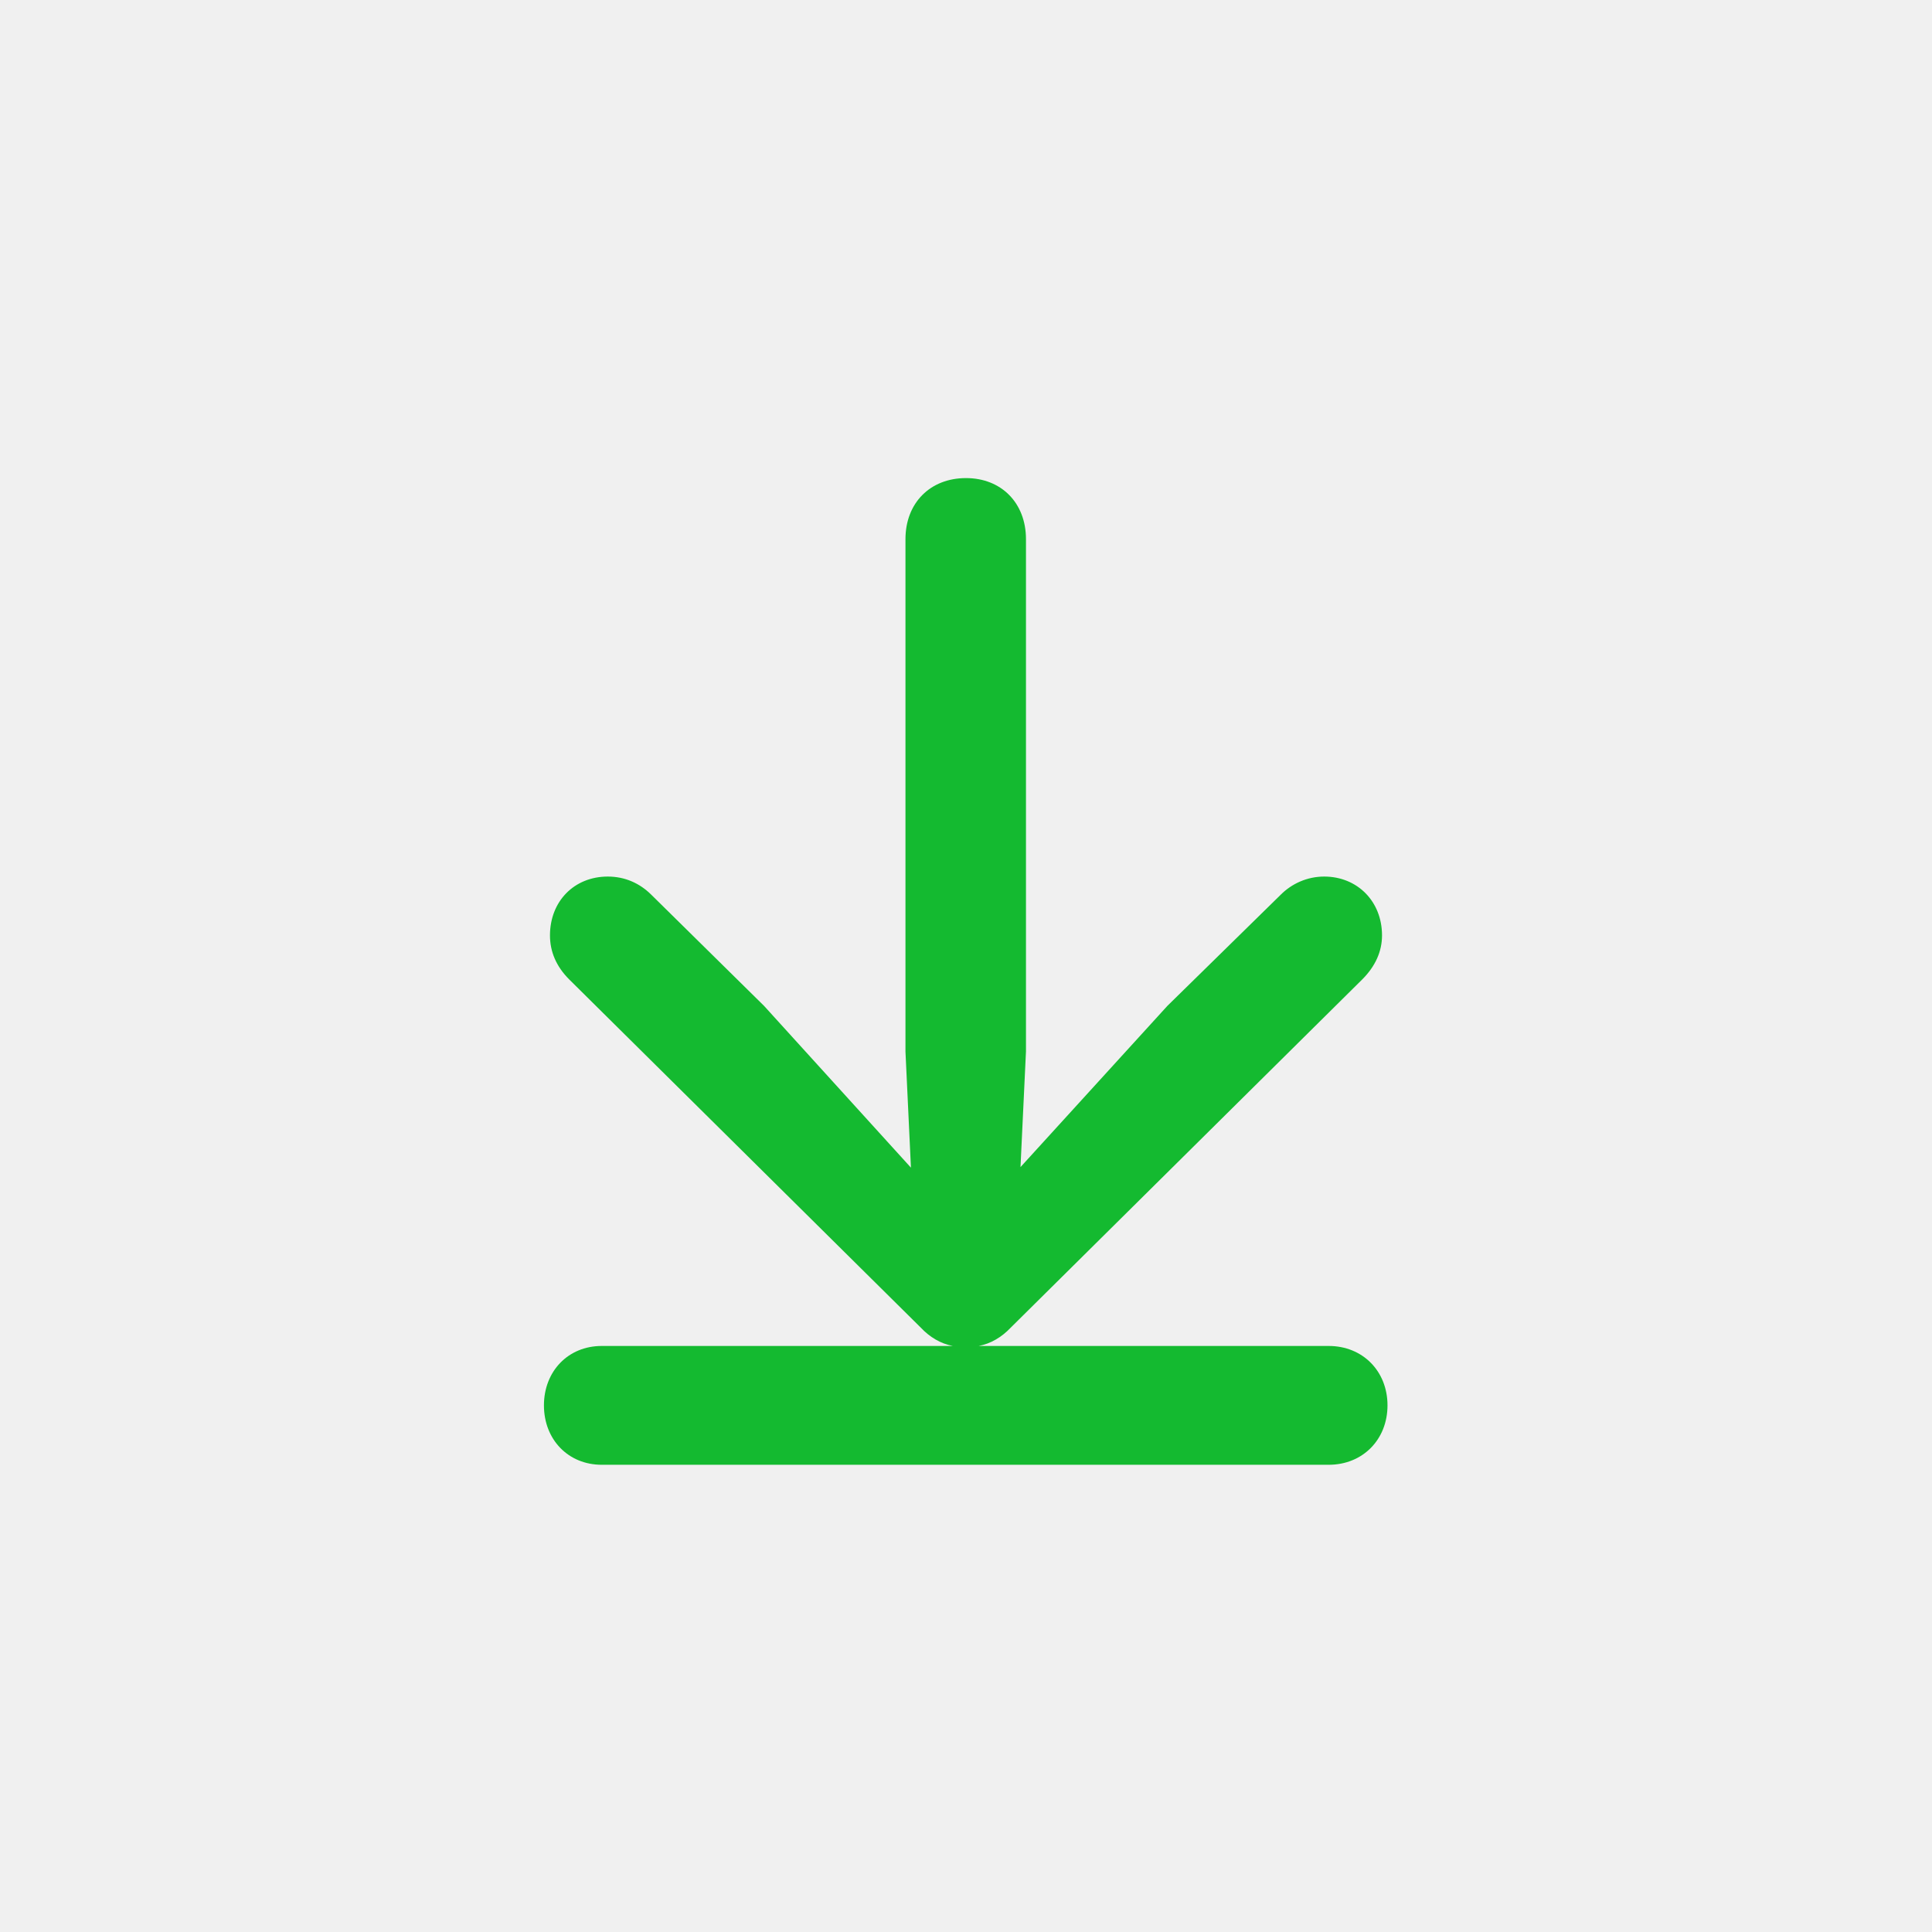
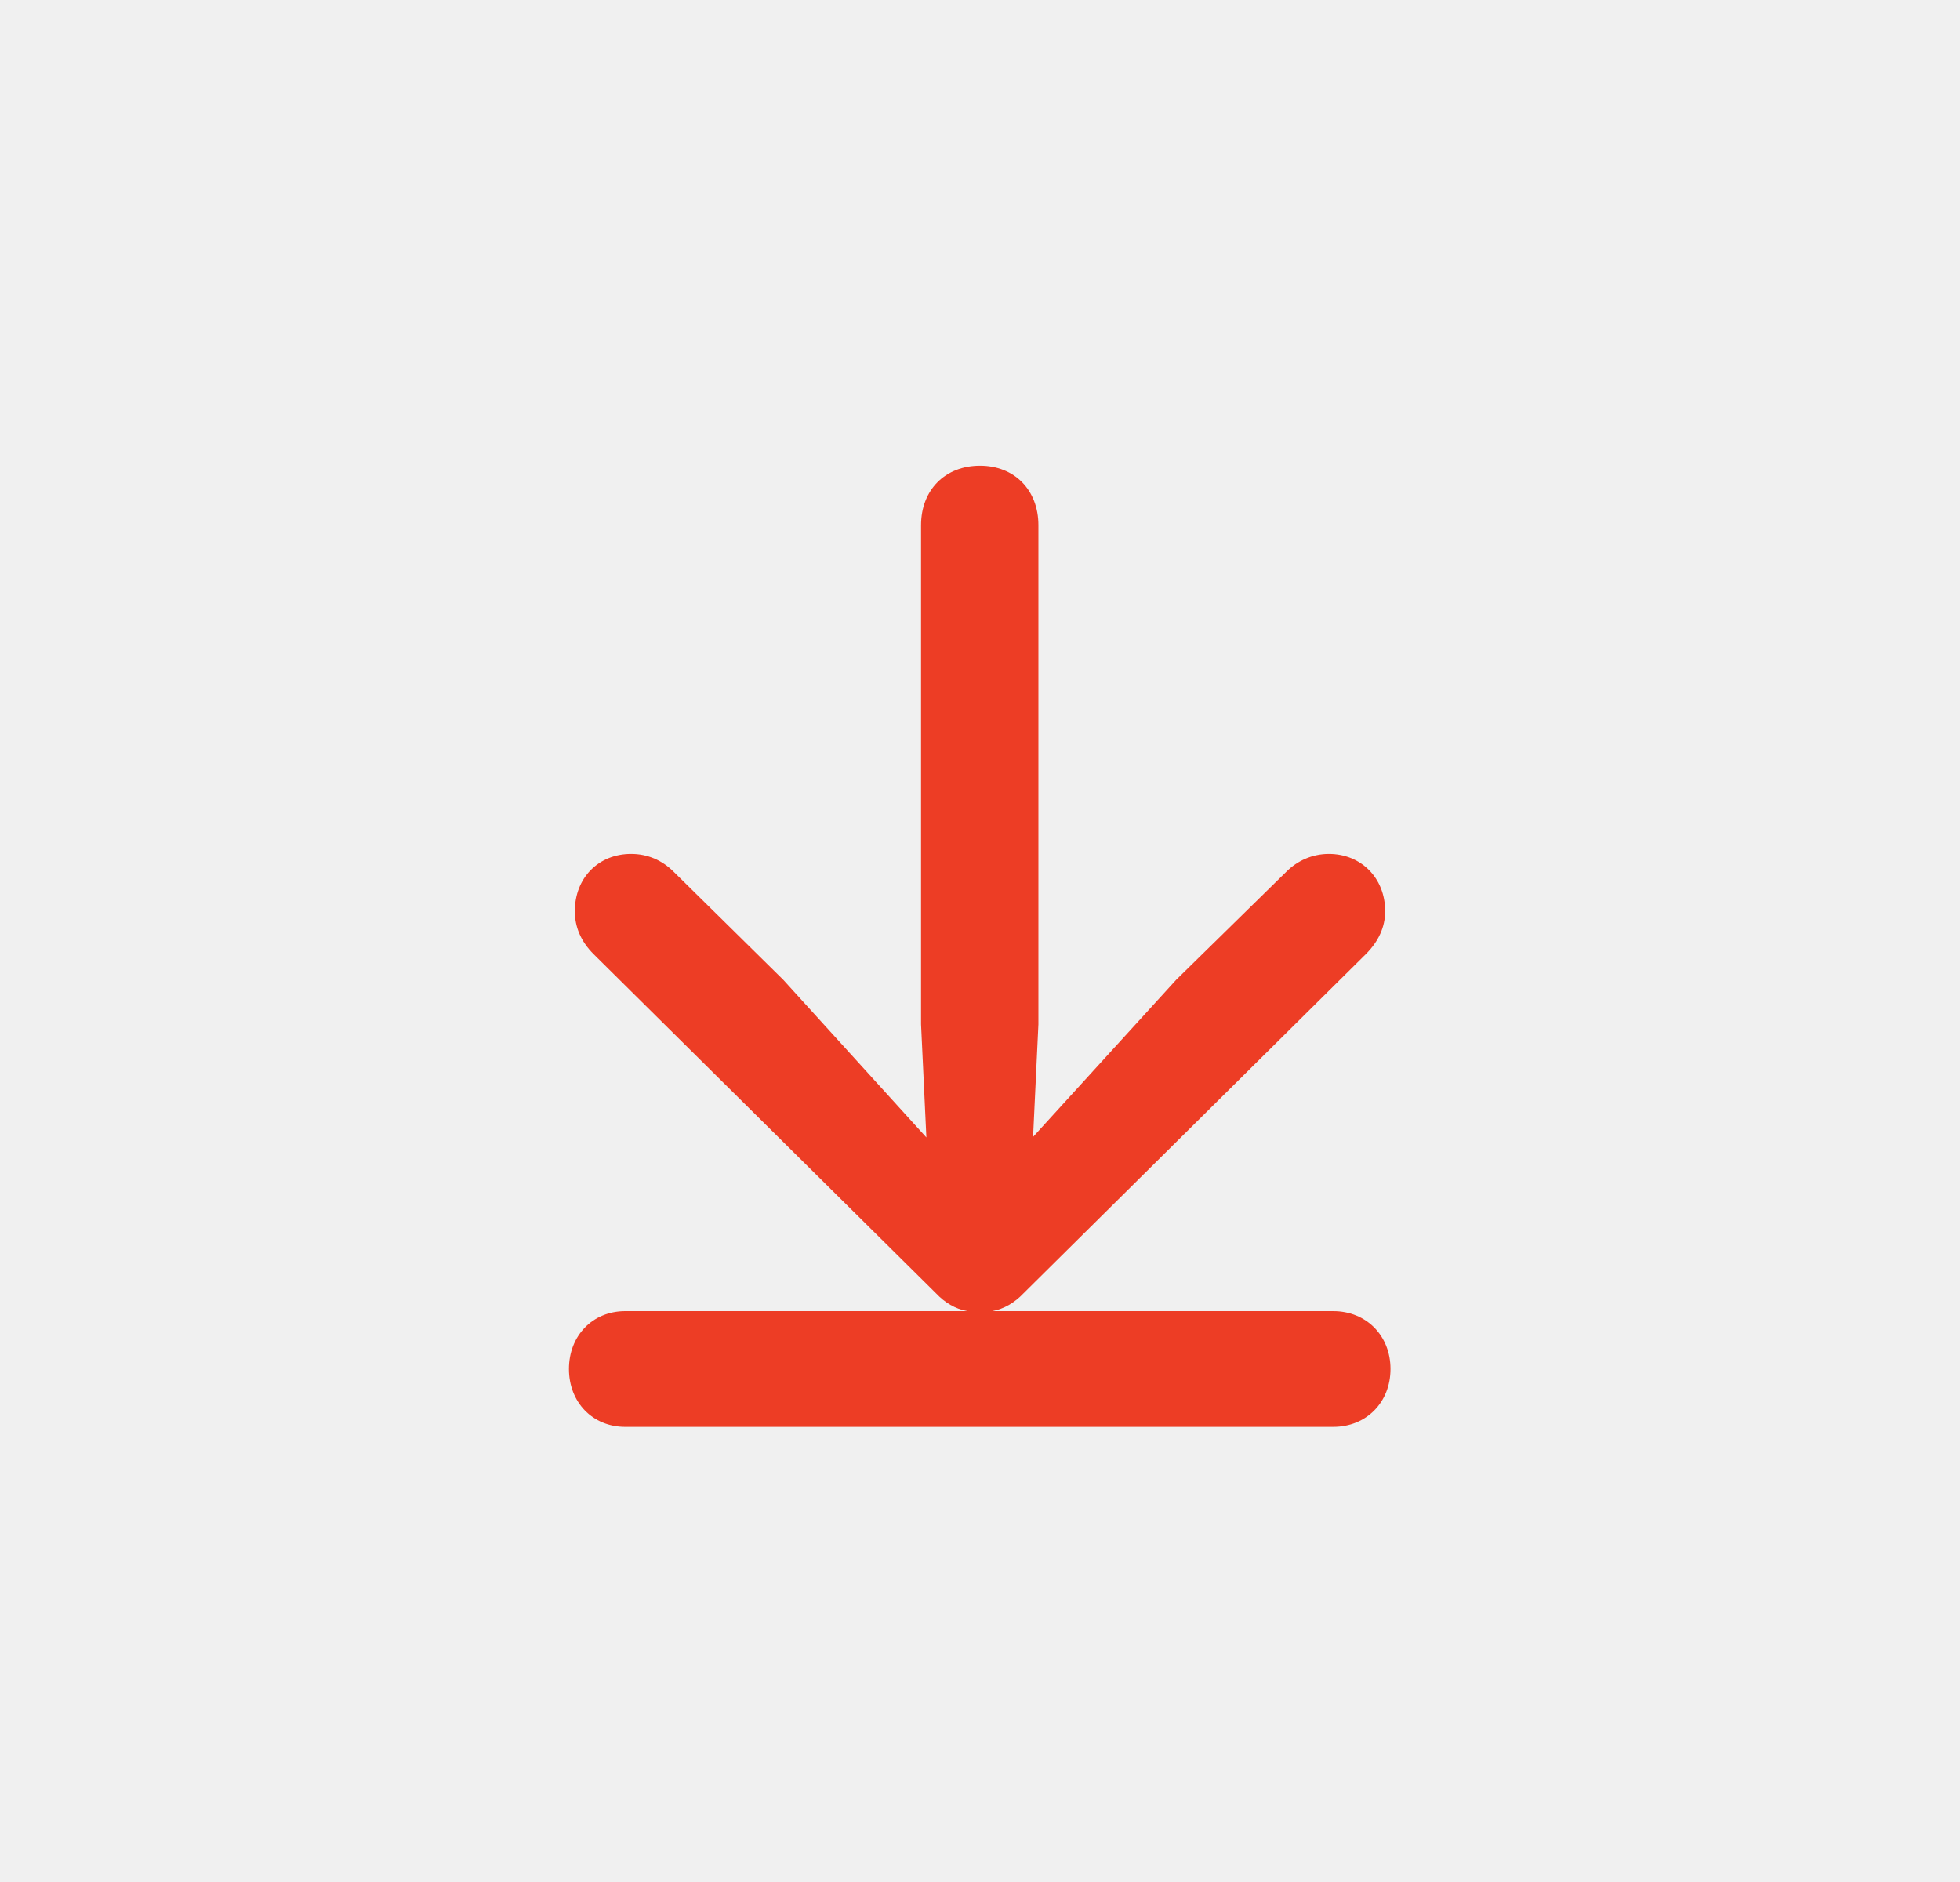
- <svg xmlns="http://www.w3.org/2000/svg" width="24" height="24" viewBox="0 0 24 24" fill="none">
-   <g clip-path="url(#clip0_7067_92532)">
-     <path d="M7.475 16.72C7.058 16.72 6.757 17.034 6.757 17.458C6.757 17.882 7.058 18.196 7.475 18.196H16.505C16.929 18.196 17.236 17.882 17.236 17.458C17.236 17.034 16.929 16.72 16.505 16.72H12.157C12.308 16.692 12.444 16.61 12.554 16.494L16.922 12.167C17.086 12.003 17.168 11.818 17.168 11.62C17.168 11.196 16.86 10.889 16.45 10.889C16.238 10.889 16.047 10.977 15.91 11.114L14.502 12.495L12.677 14.498L12.745 13.062V6.698C12.745 6.247 12.438 5.939 12 5.939C11.556 5.939 11.248 6.247 11.248 6.698V13.062L11.316 14.505L9.491 12.495L8.09 11.114C7.946 10.971 7.762 10.889 7.55 10.889C7.133 10.889 6.832 11.196 6.832 11.62C6.832 11.818 6.907 12.003 7.071 12.167L11.44 16.494C11.549 16.61 11.685 16.692 11.836 16.72H7.475Z" fill="#14BA30" />
+ <svg xmlns="http://www.w3.org/2000/svg" width="25" height="24" viewBox="0 0 25 24" fill="none">
+   <g clip-path="url(#clip0_7883_76631)">
+     <path d="M7.975 16.72C7.558 16.72 7.257 17.034 7.257 17.458C7.257 17.882 7.558 18.196 7.975 18.196H17.005C17.429 18.196 17.736 17.882 17.736 17.458C17.736 17.034 17.429 16.72 17.005 16.72H12.657C12.808 16.692 12.944 16.61 13.054 16.494L17.422 12.167C17.586 12.003 17.668 11.818 17.668 11.62C17.668 11.196 17.36 10.889 16.95 10.889C16.738 10.889 16.547 10.977 16.41 11.114L15.002 12.495L13.177 14.498L13.245 13.062V6.698C13.245 6.247 12.938 5.939 12.5 5.939C12.056 5.939 11.748 6.247 11.748 6.698V13.062L11.816 14.505L9.991 12.495L8.59 11.114C8.446 10.971 8.262 10.889 8.05 10.889C7.633 10.889 7.332 11.196 7.332 11.62C7.332 11.818 7.407 12.003 7.571 12.167L11.94 16.494C12.049 16.61 12.185 16.692 12.336 16.72H7.975Z" fill="#ED3D25" />
  </g>
  <defs>
-     <clipPath id="clip0_7067_92532">
-       <rect width="24" height="24" fill="white" />
+     <clipPath id="clip0_7883_76631">
+       <rect width="24" height="24" fill="white" transform="translate(0.5)" />
    </clipPath>
  </defs>
</svg>
